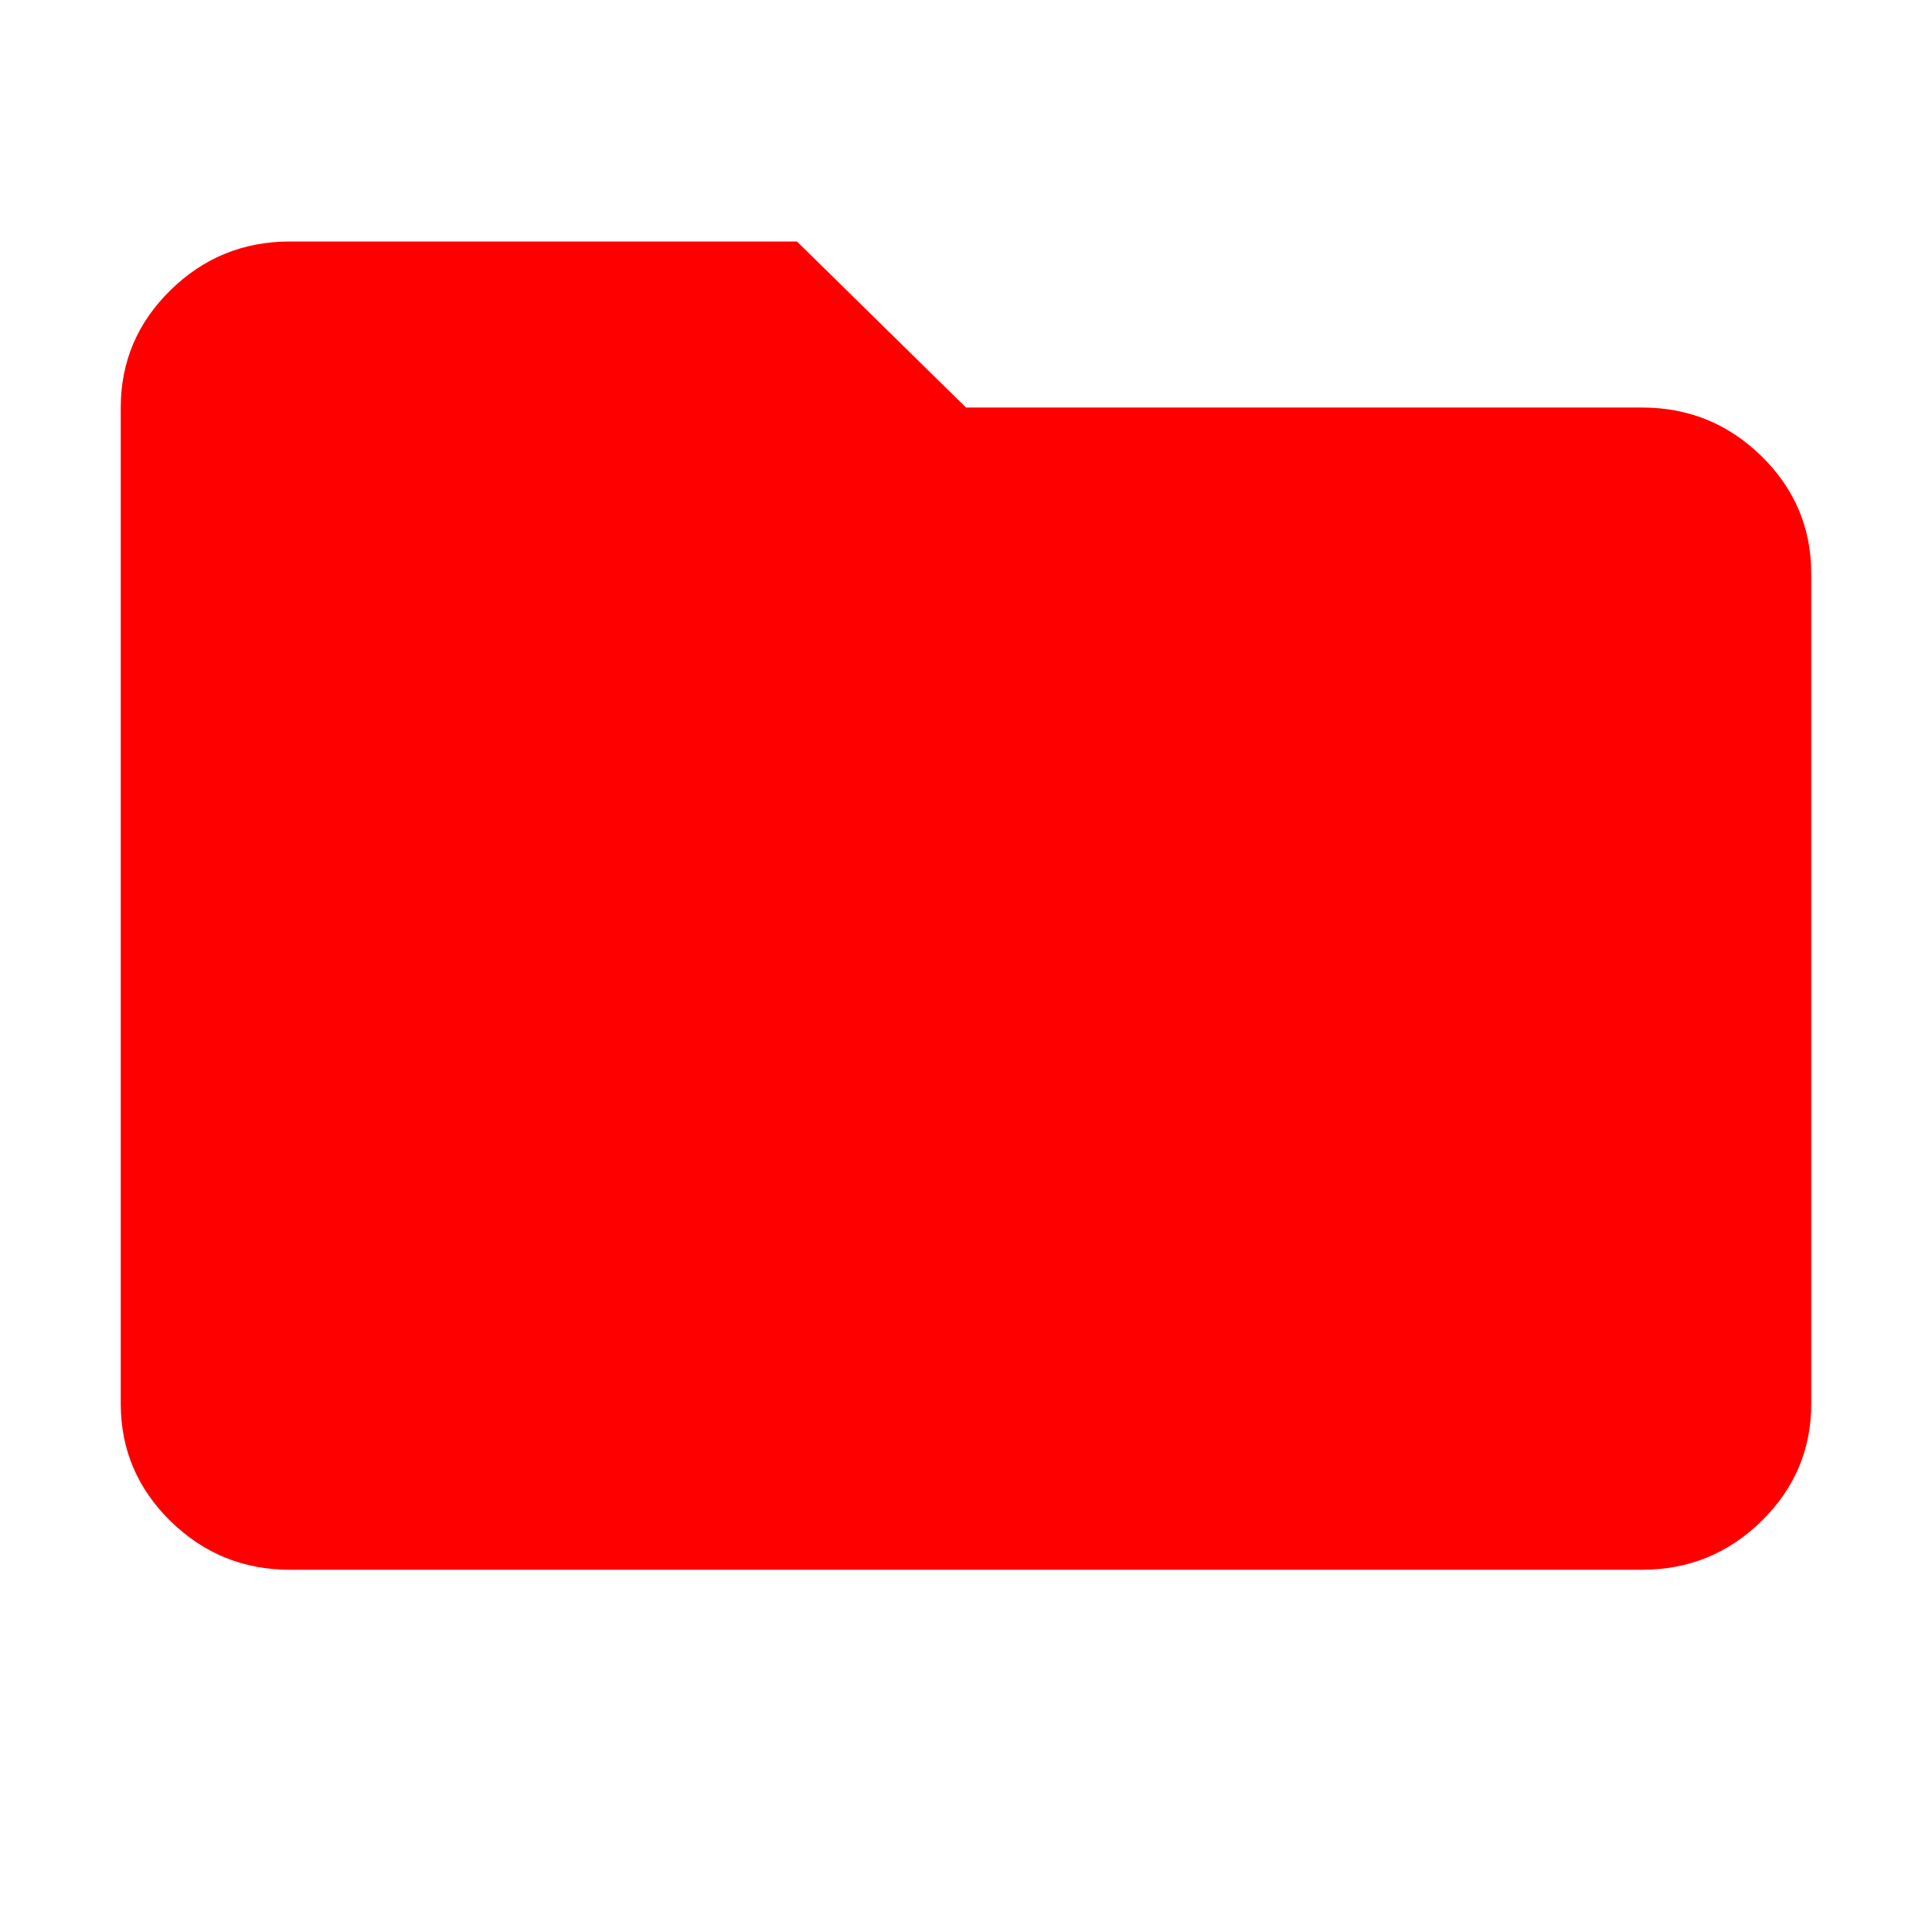
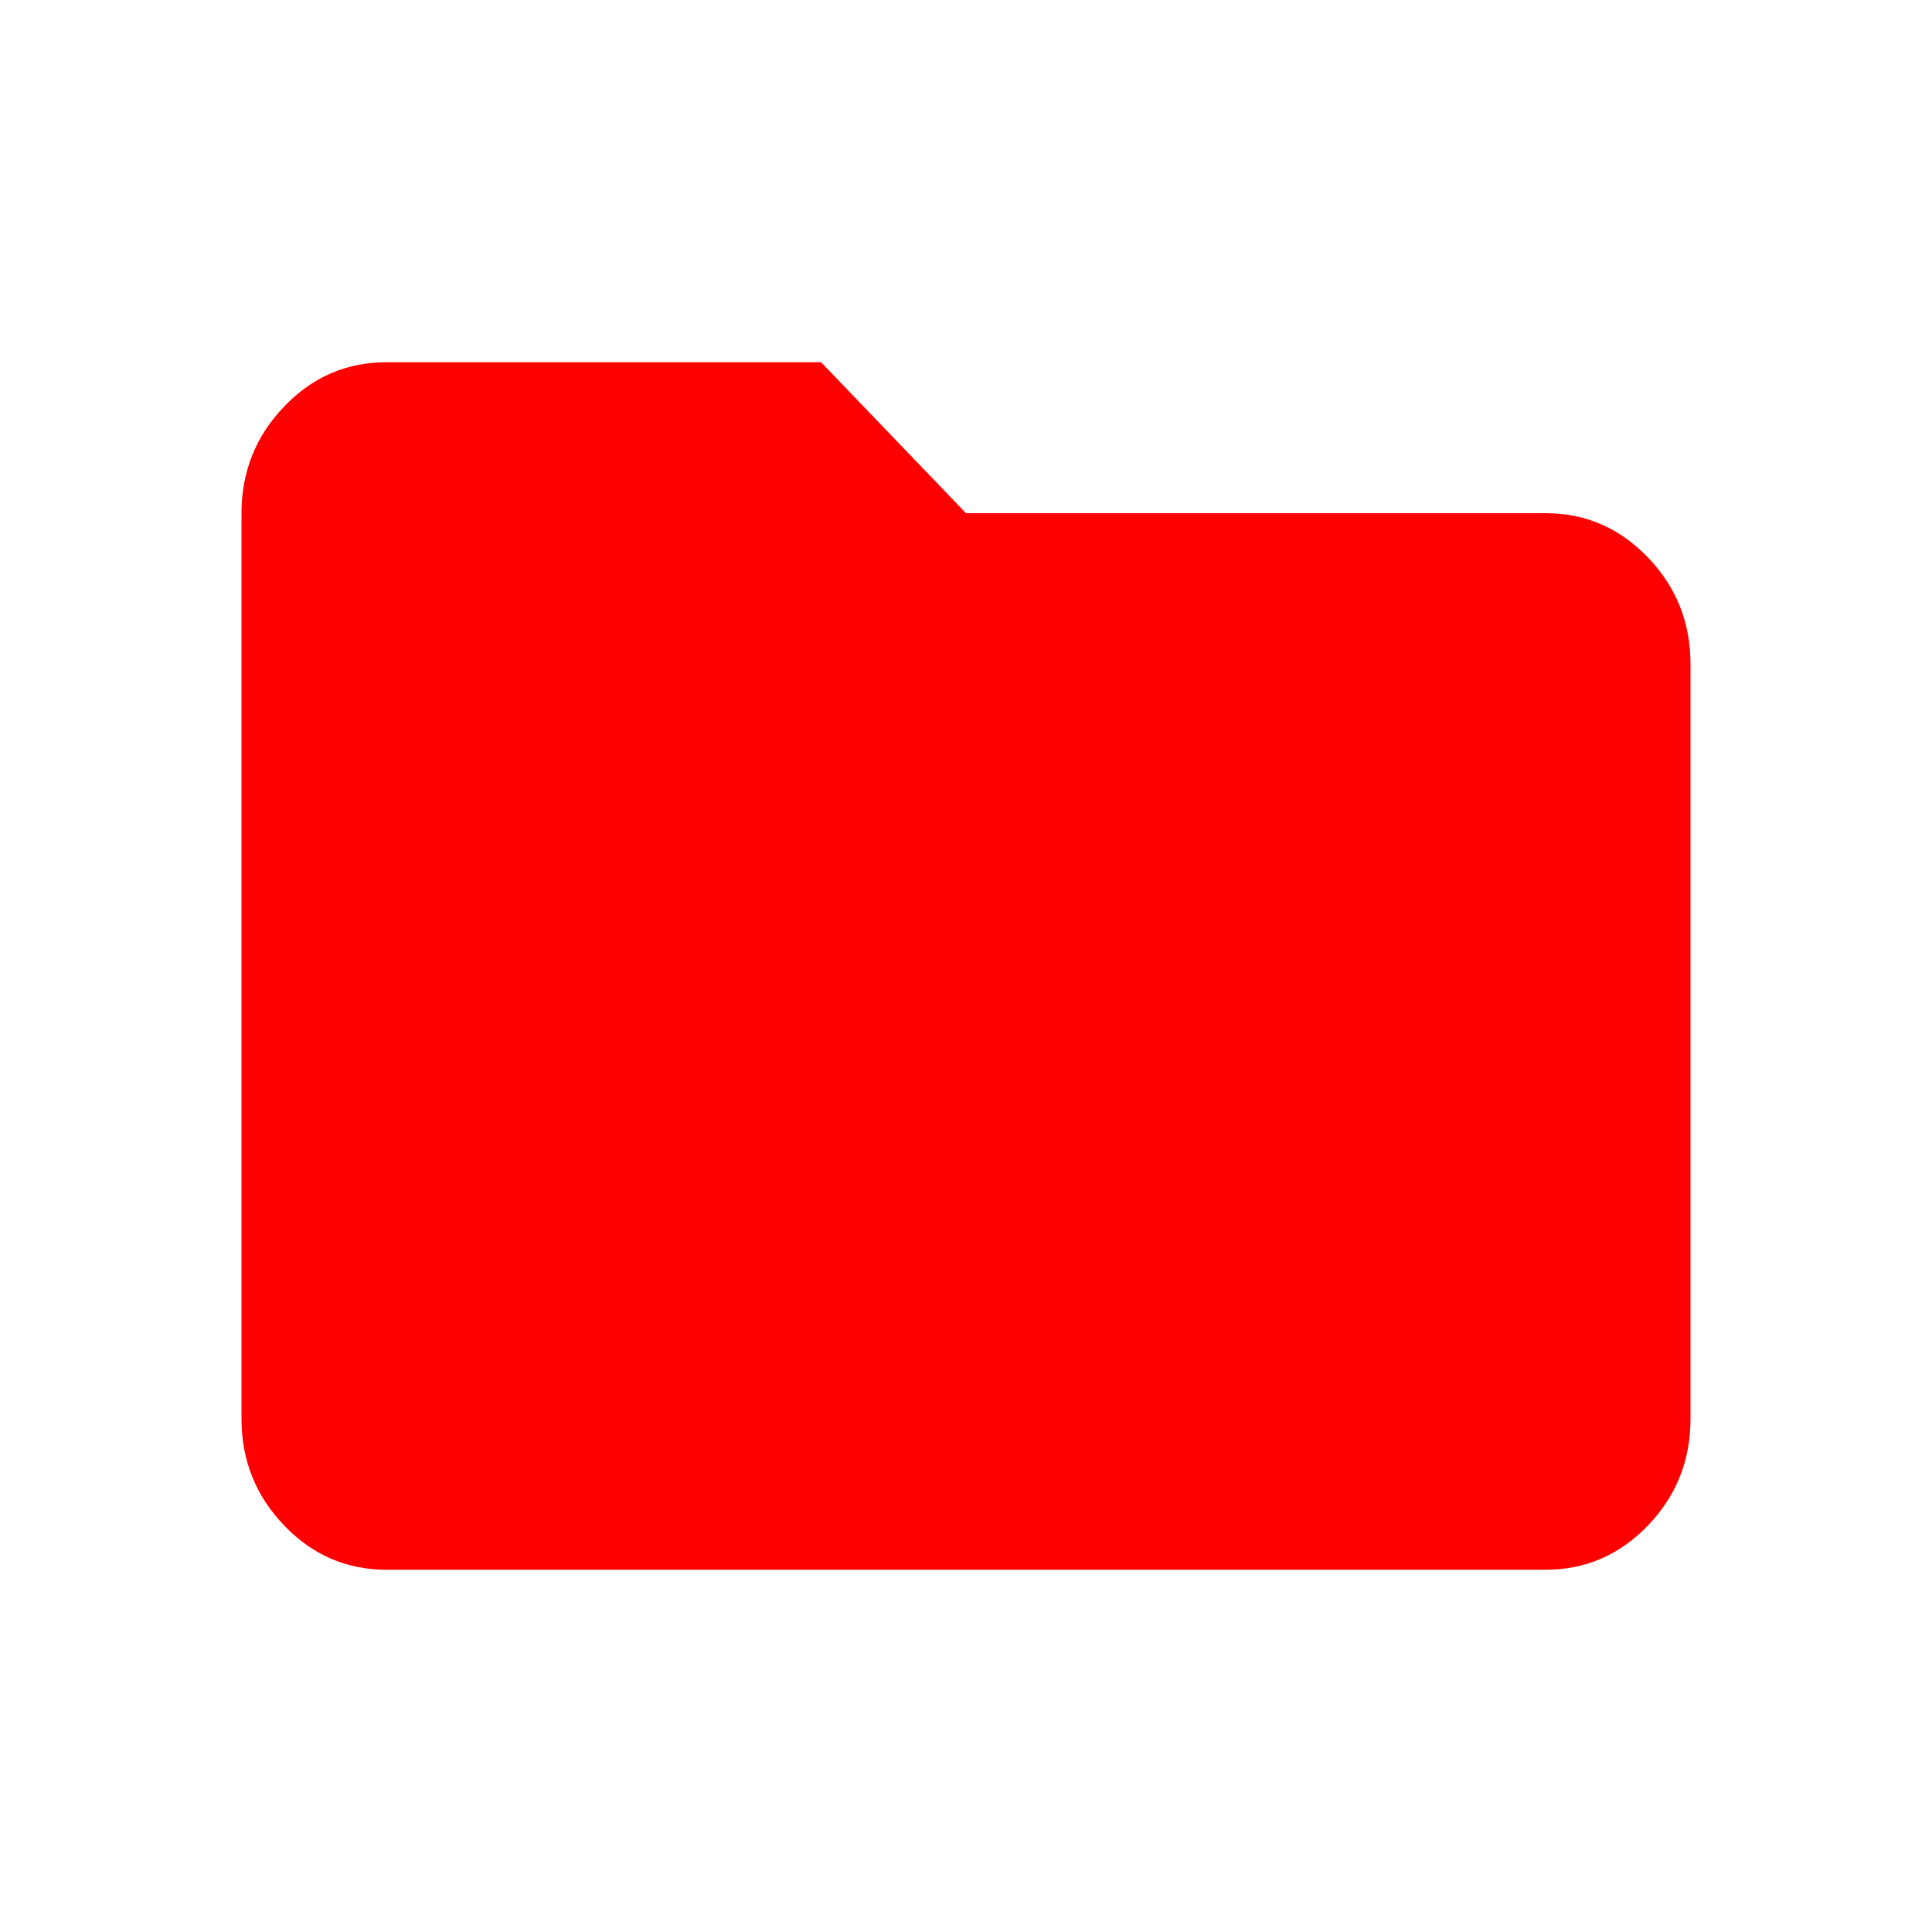
<svg xmlns="http://www.w3.org/2000/svg" width="16" height="16" viewBox="0 0 16 16" fill="none">
-   <path d="M2.4 13C2.015 13 1.685 12.865 1.411 12.596C1.137 12.327 1 12.003 1 11.625V3.375C1 2.997 1.137 2.673 1.411 2.404C1.685 2.135 2.015 2 2.4 2H6.6L8 3.375H13.6C13.985 3.375 14.315 3.51 14.589 3.779C14.863 4.048 15 4.372 15 4.75V11.625C15 12.003 14.863 12.327 14.589 12.596C14.315 12.865 13.985 13 13.6 13H2.4Z" fill="#FF0000" />
+   <path d="M3.2 13C2.87 13 2.587 12.878 2.353 12.633C2.118 12.388 2 12.094 2 11.75V4.25C2 3.906 2.118 3.612 2.353 3.367C2.587 3.122 2.87 3 3.2 3H6.8L8 4.25H12.8C13.13 4.25 13.412 4.372 13.648 4.617C13.883 4.862 14 5.156 14 5.5V11.75C14 12.094 13.883 12.388 13.648 12.633C13.412 12.878 13.13 13 12.8 13H3.2Z" fill="#FF0000" />
</svg>
